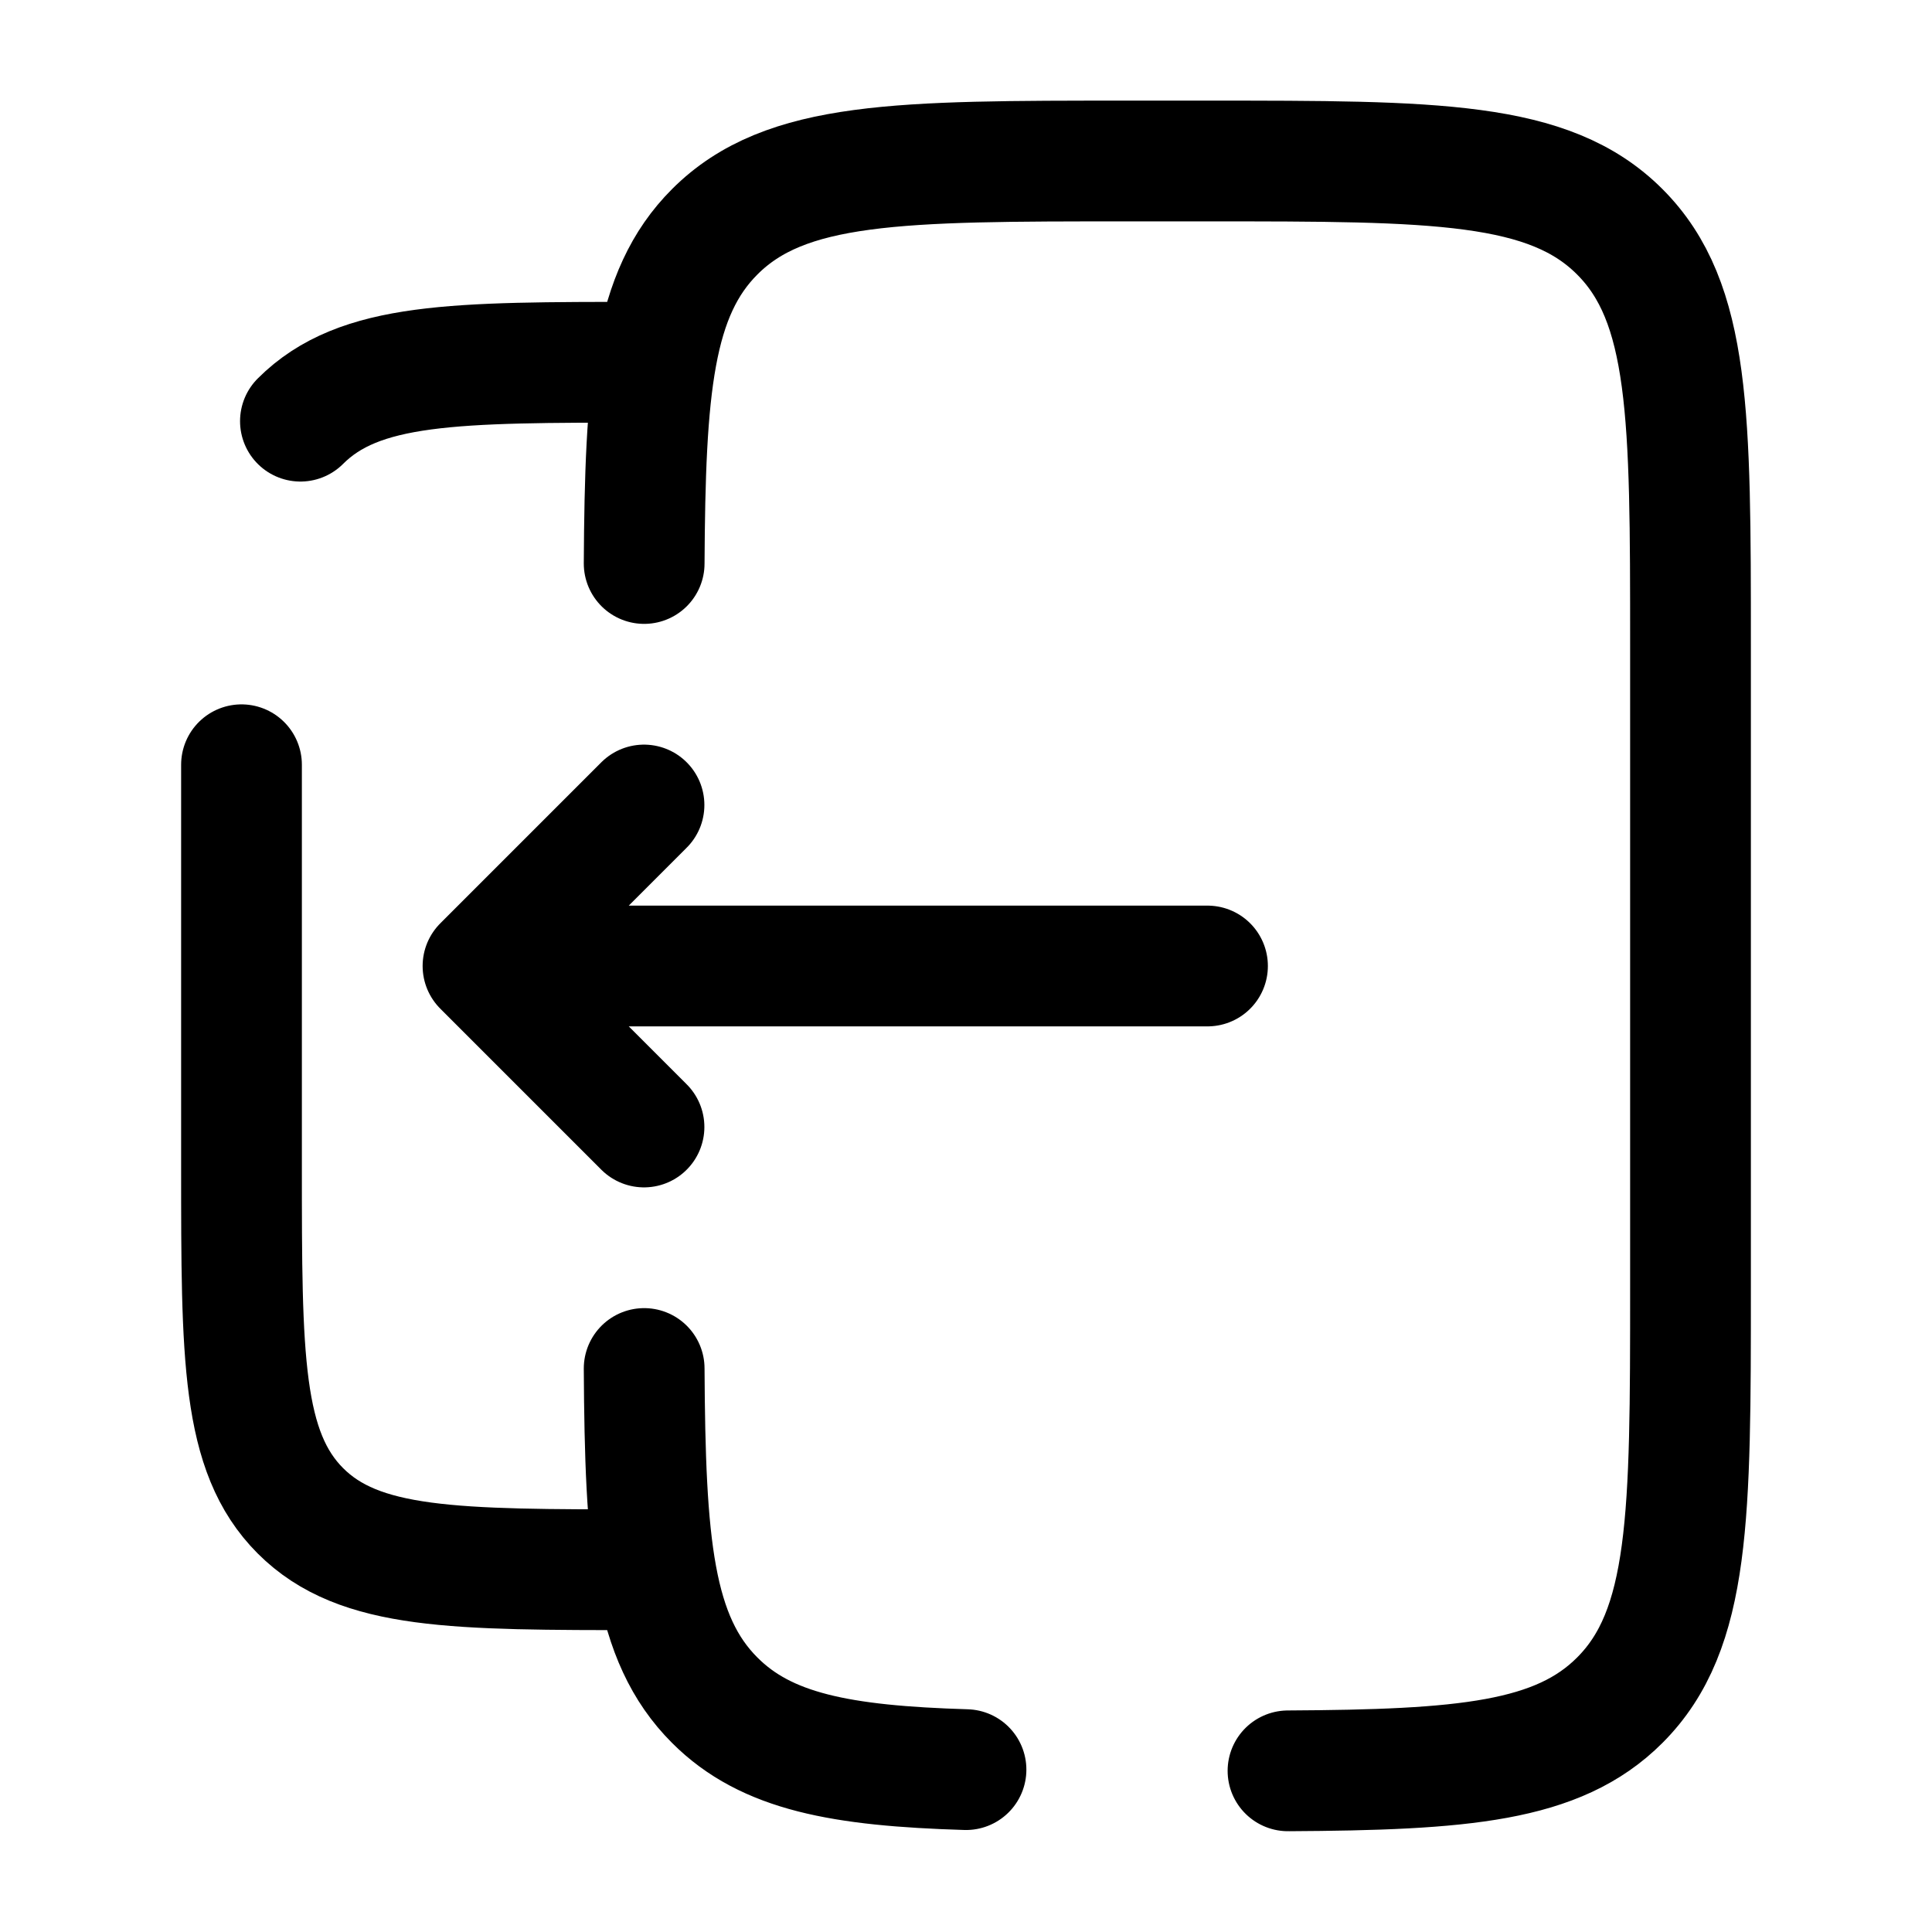
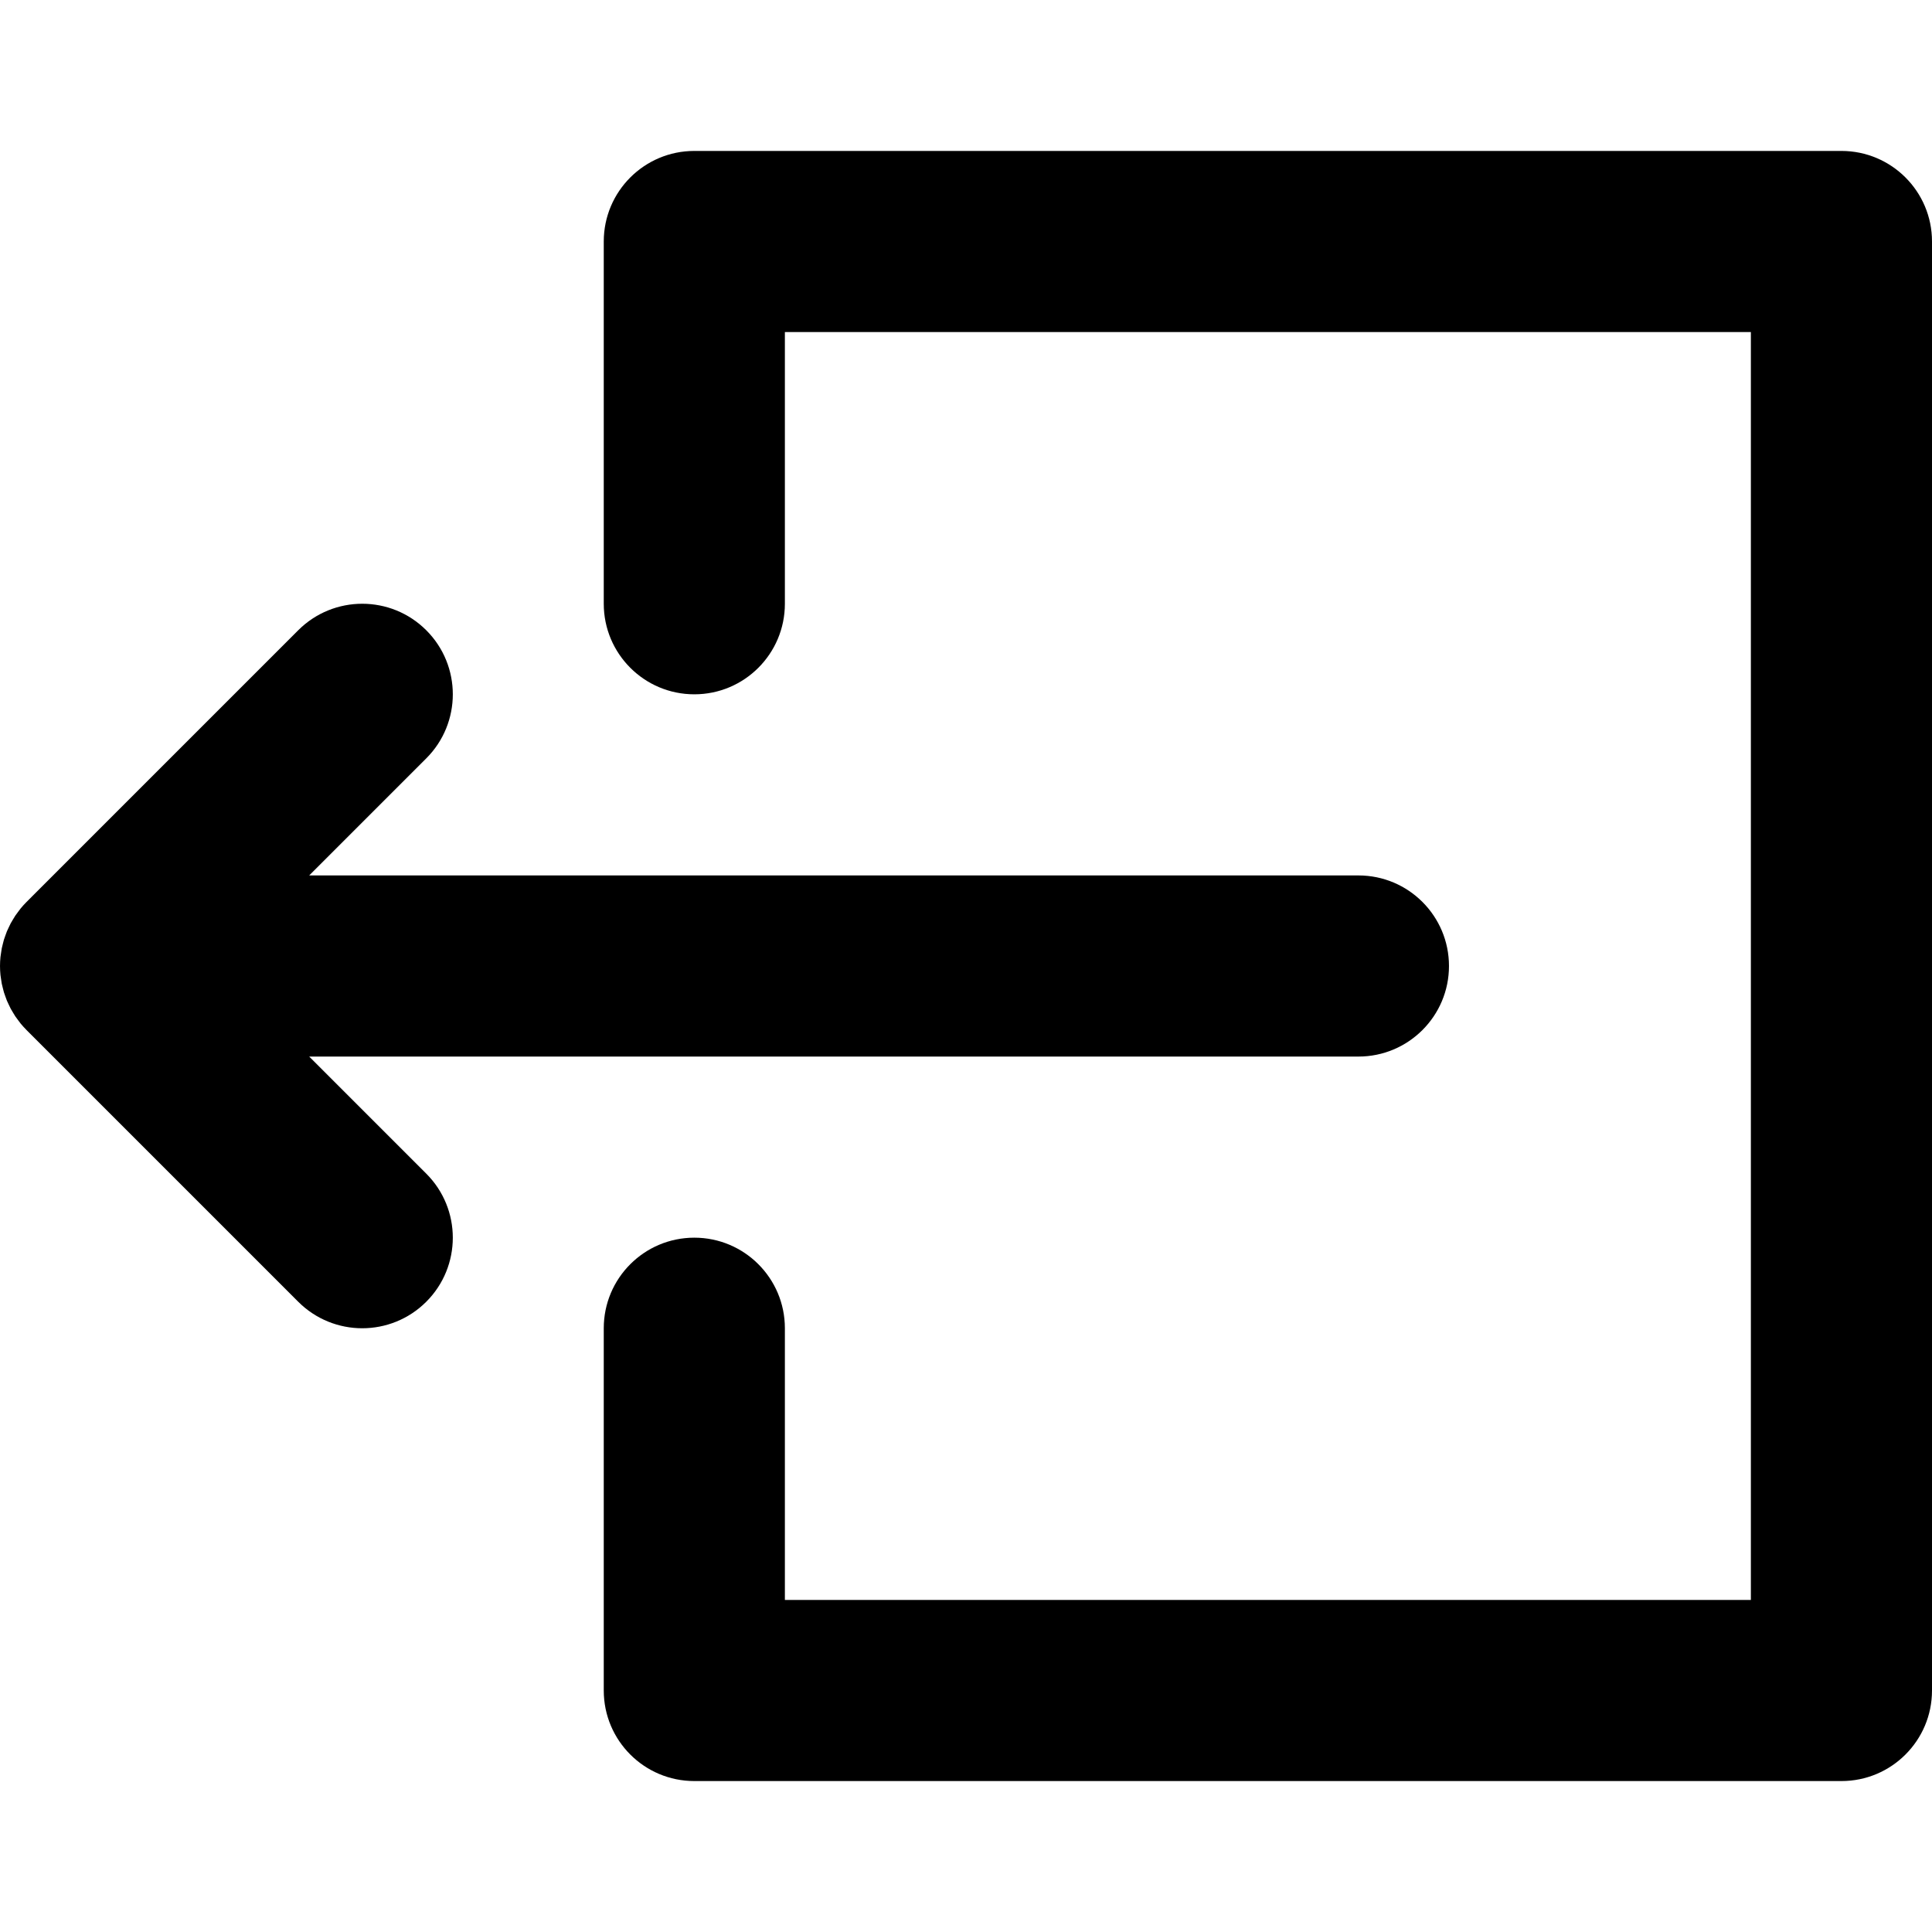
- <svg xmlns="http://www.w3.org/2000/svg" width="800px" height="800px" viewBox="0 0 24 24" fill="none">
-   <path d="M15 12L6 12M6 12L8 14M6 12L8 10" stroke="currentColor" stroke-width="1.5" stroke-linecap="round" stroke-linejoin="round" />
-   <path d="M12 21.983C10.447 21.936 9.52 21.763 8.879 21.121C8.11 20.353 8.014 19.175 8.002 17M16 21.998C18.175 21.986 19.353 21.89 20.121 21.121C21 20.243 21 18.828 21 16V14V10V8C21 5.172 21 3.757 20.121 2.879C19.243 2 17.828 2 15 2H14C11.171 2 9.757 2 8.879 2.879C8.11 3.647 8.014 4.825 8.002 7" stroke="currentColor" stroke-width="1.5" stroke-linecap="round" />
-   <path d="M3 9.5V14.5C3 16.857 3 18.035 3.732 18.768C4.464 19.5 5.643 19.5 8 19.5M3.732 5.232C4.464 4.5 5.643 4.5 8 4.5" stroke="currentColor" stroke-width="1.5" stroke-linecap="round" />
+ <svg xmlns="http://www.w3.org/2000/svg" fill="currentColor" height="800px" width="800px" version="1.1" id="Layer_1" viewBox="0 0 320.002 320.002" xml:space="preserve">
+   <g id="XMLID_6_">
+     <path id="XMLID_7_" d="M51.213,175.001h173.785c8.284,0,15-6.716,15-15c0-8.284-6.716-15-15-15H51.213l19.394-19.394   c5.858-5.858,5.858-15.355,0-21.213c-5.857-5.858-15.355-5.858-21.213,0L4.396,149.393c-0.351,0.351-0.683,0.719-0.997,1.103   c-0.137,0.167-0.256,0.344-0.385,0.515c-0.165,0.22-0.335,0.435-0.488,0.664c-0.14,0.209-0.261,0.426-0.389,0.64   c-0.123,0.206-0.252,0.407-0.365,0.619c-0.118,0.22-0.217,0.446-0.323,0.67c-0.104,0.219-0.213,0.435-0.306,0.659   c-0.09,0.219-0.164,0.442-0.243,0.664c-0.087,0.24-0.179,0.477-0.253,0.722c-0.067,0.222-0.116,0.447-0.172,0.672   c-0.063,0.249-0.133,0.497-0.183,0.751c-0.051,0.259-0.082,0.521-0.119,0.782c-0.032,0.223-0.075,0.443-0.097,0.669   c-0.048,0.484-0.073,0.971-0.074,1.457c0,0.007-0.001,0.015-0.001,0.022c0,0.007,0.001,0.015,0.001,0.022   c0.001,0.487,0.026,0.973,0.074,1.458c0.022,0.223,0.064,0.44,0.095,0.661c0.038,0.264,0.069,0.528,0.121,0.79   c0.05,0.252,0.119,0.496,0.182,0.743c0.057,0.227,0.107,0.456,0.175,0.681c0.073,0.241,0.164,0.474,0.248,0.71   c0.081,0.226,0.155,0.453,0.247,0.675c0.091,0.22,0.198,0.431,0.3,0.646c0.108,0.229,0.21,0.46,0.33,0.685   c0.11,0.205,0.235,0.4,0.354,0.599c0.131,0.221,0.256,0.444,0.4,0.659c0.146,0.219,0.309,0.424,0.466,0.635   c0.136,0.181,0.262,0.368,0.407,0.544c0.299,0.364,0.616,0.713,0.947,1.048c0.016,0.016,0.029,0.034,0.045,0.05l45,45.001   c2.93,2.929,6.768,4.394,10.607,4.394c3.838-0.001,7.678-1.465,10.606-4.393c5.858-5.858,5.858-15.355,0.001-21.213L51.213,175.001   z" />
+     <path id="XMLID_8_" d="M305.002,25h-190c-8.284,0-15,6.716-15,15v60c0,8.284,6.716,15,15,15s15-6.716,15-15V55h160v210.001h-160   v-45.001c0-8.284-6.716-15-15-15s-15,6.716-15,15v60.001c0,8.284,6.716,15,15,15h190c8.284,0,15-6.716,15-15V40   C320.002,31.716,313.286,25,305.002,25z" />
+   </g>
</svg>
